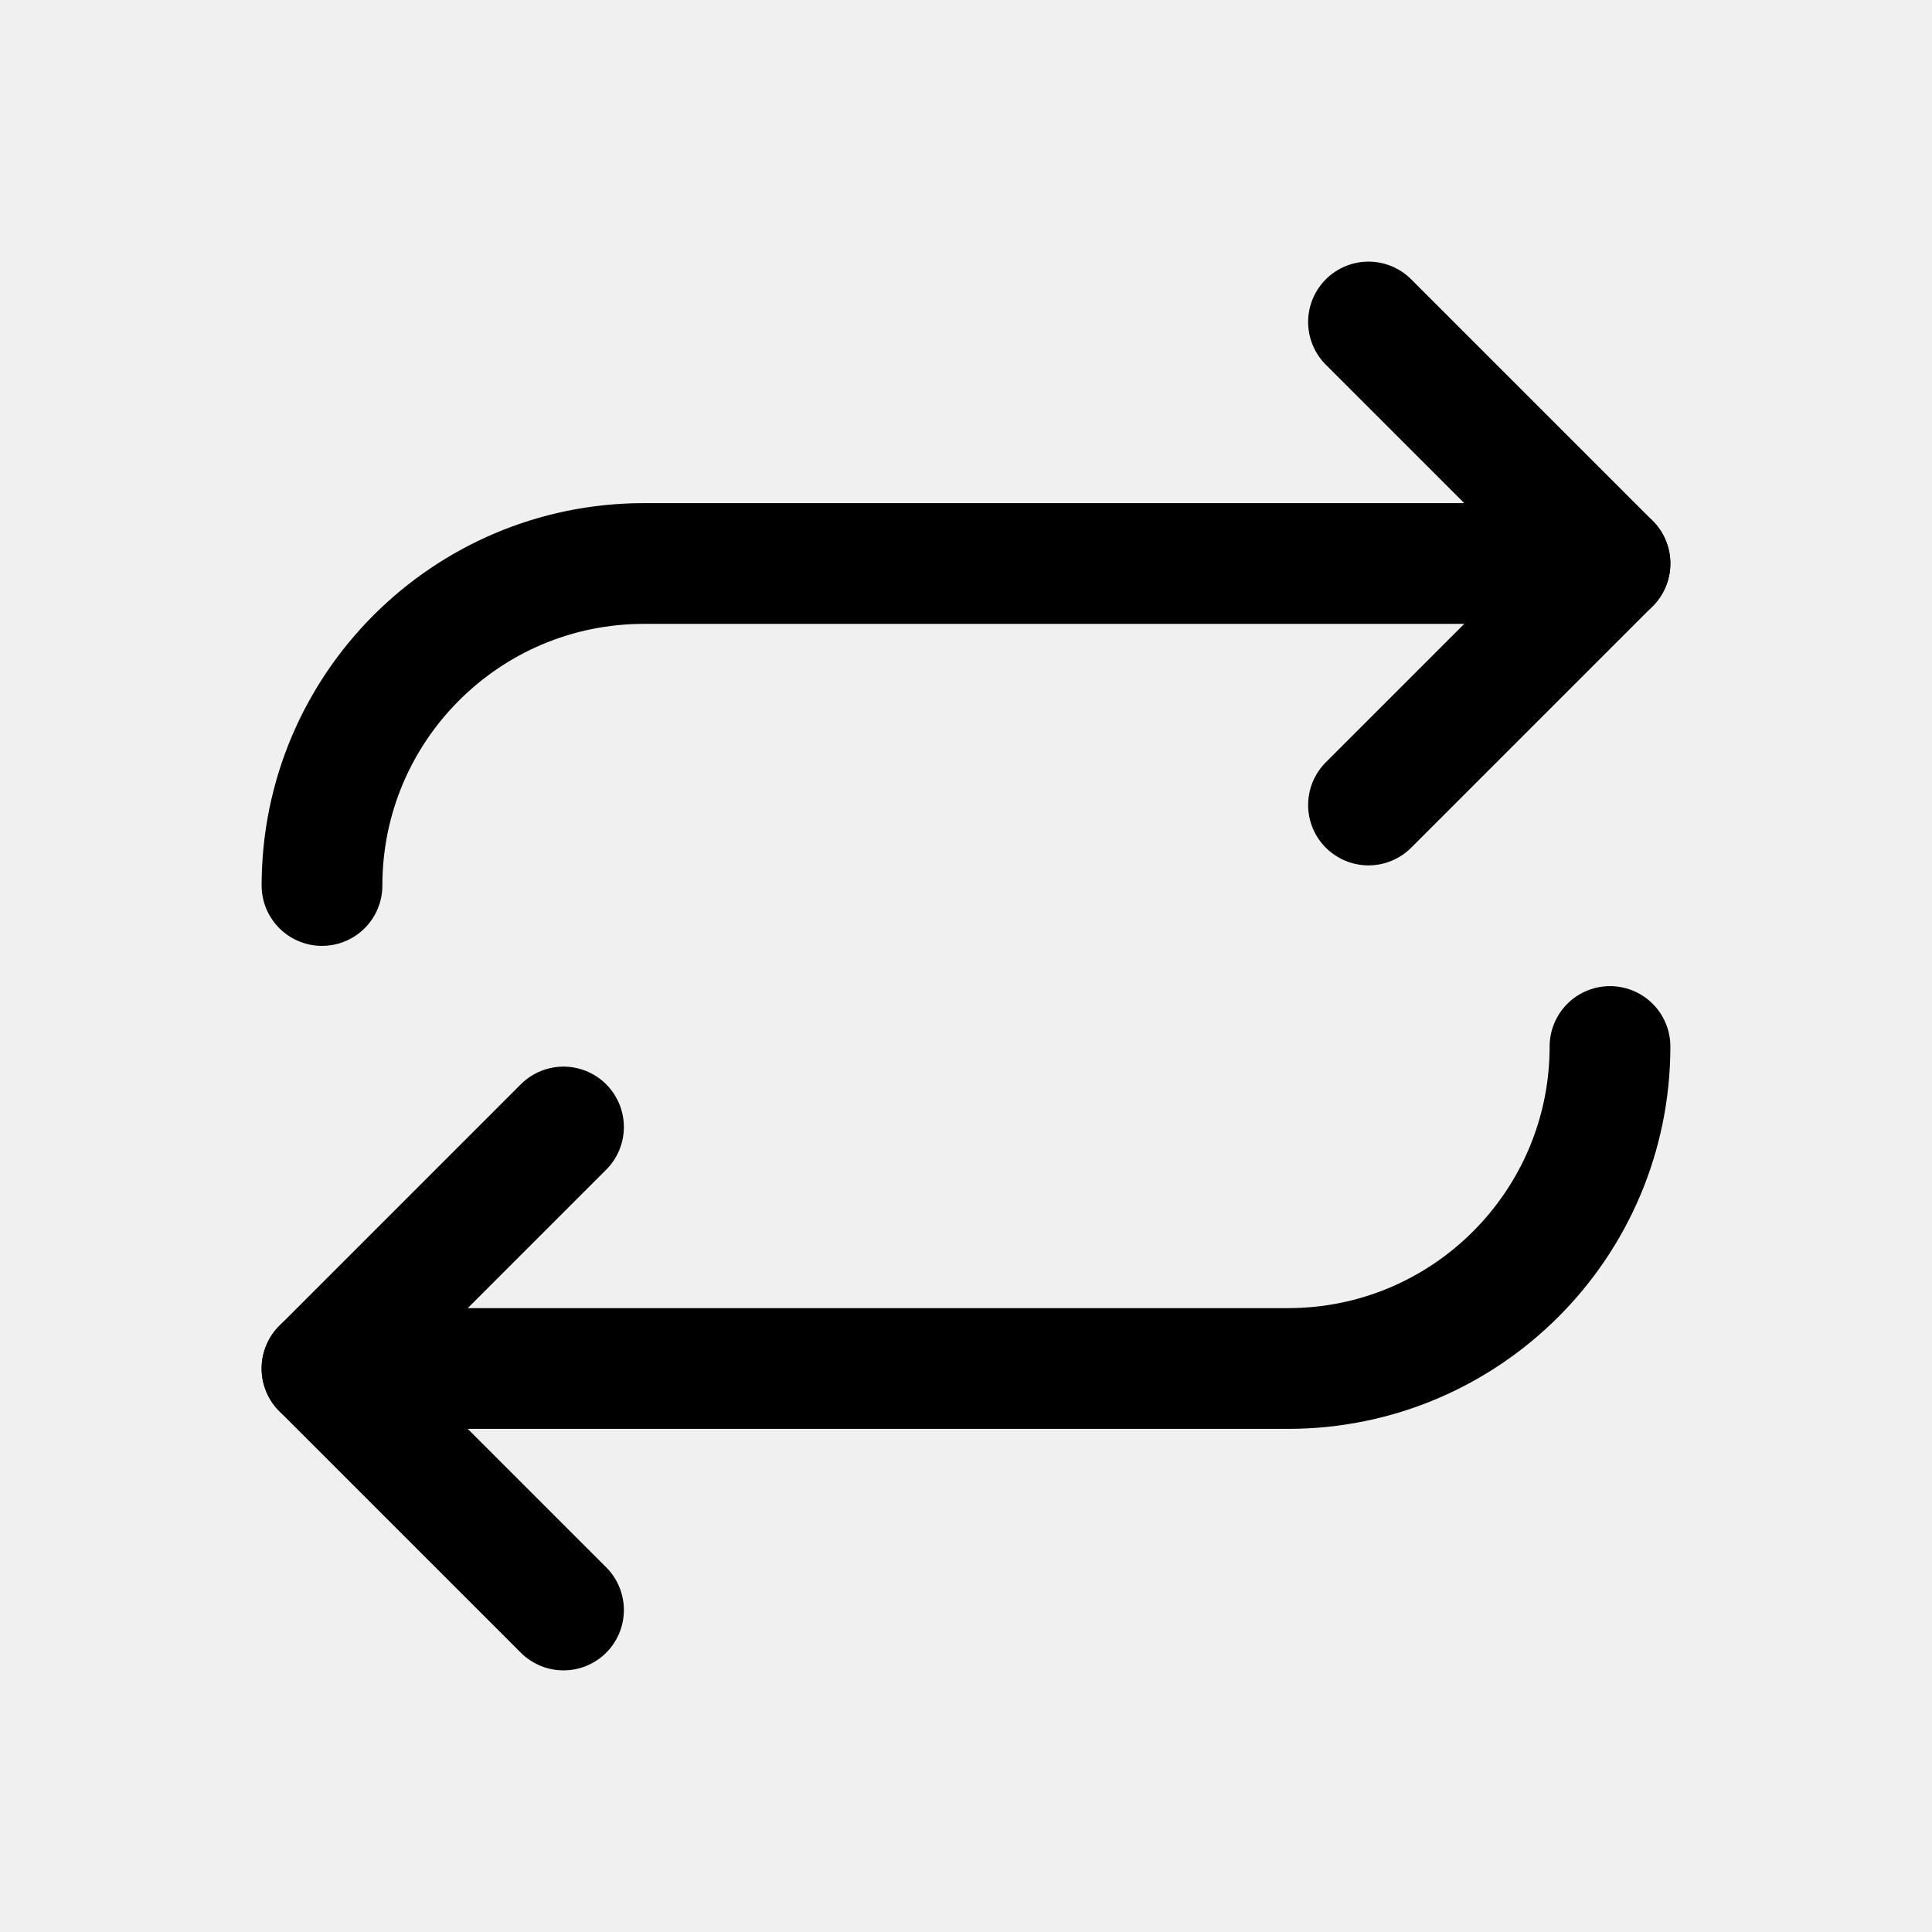
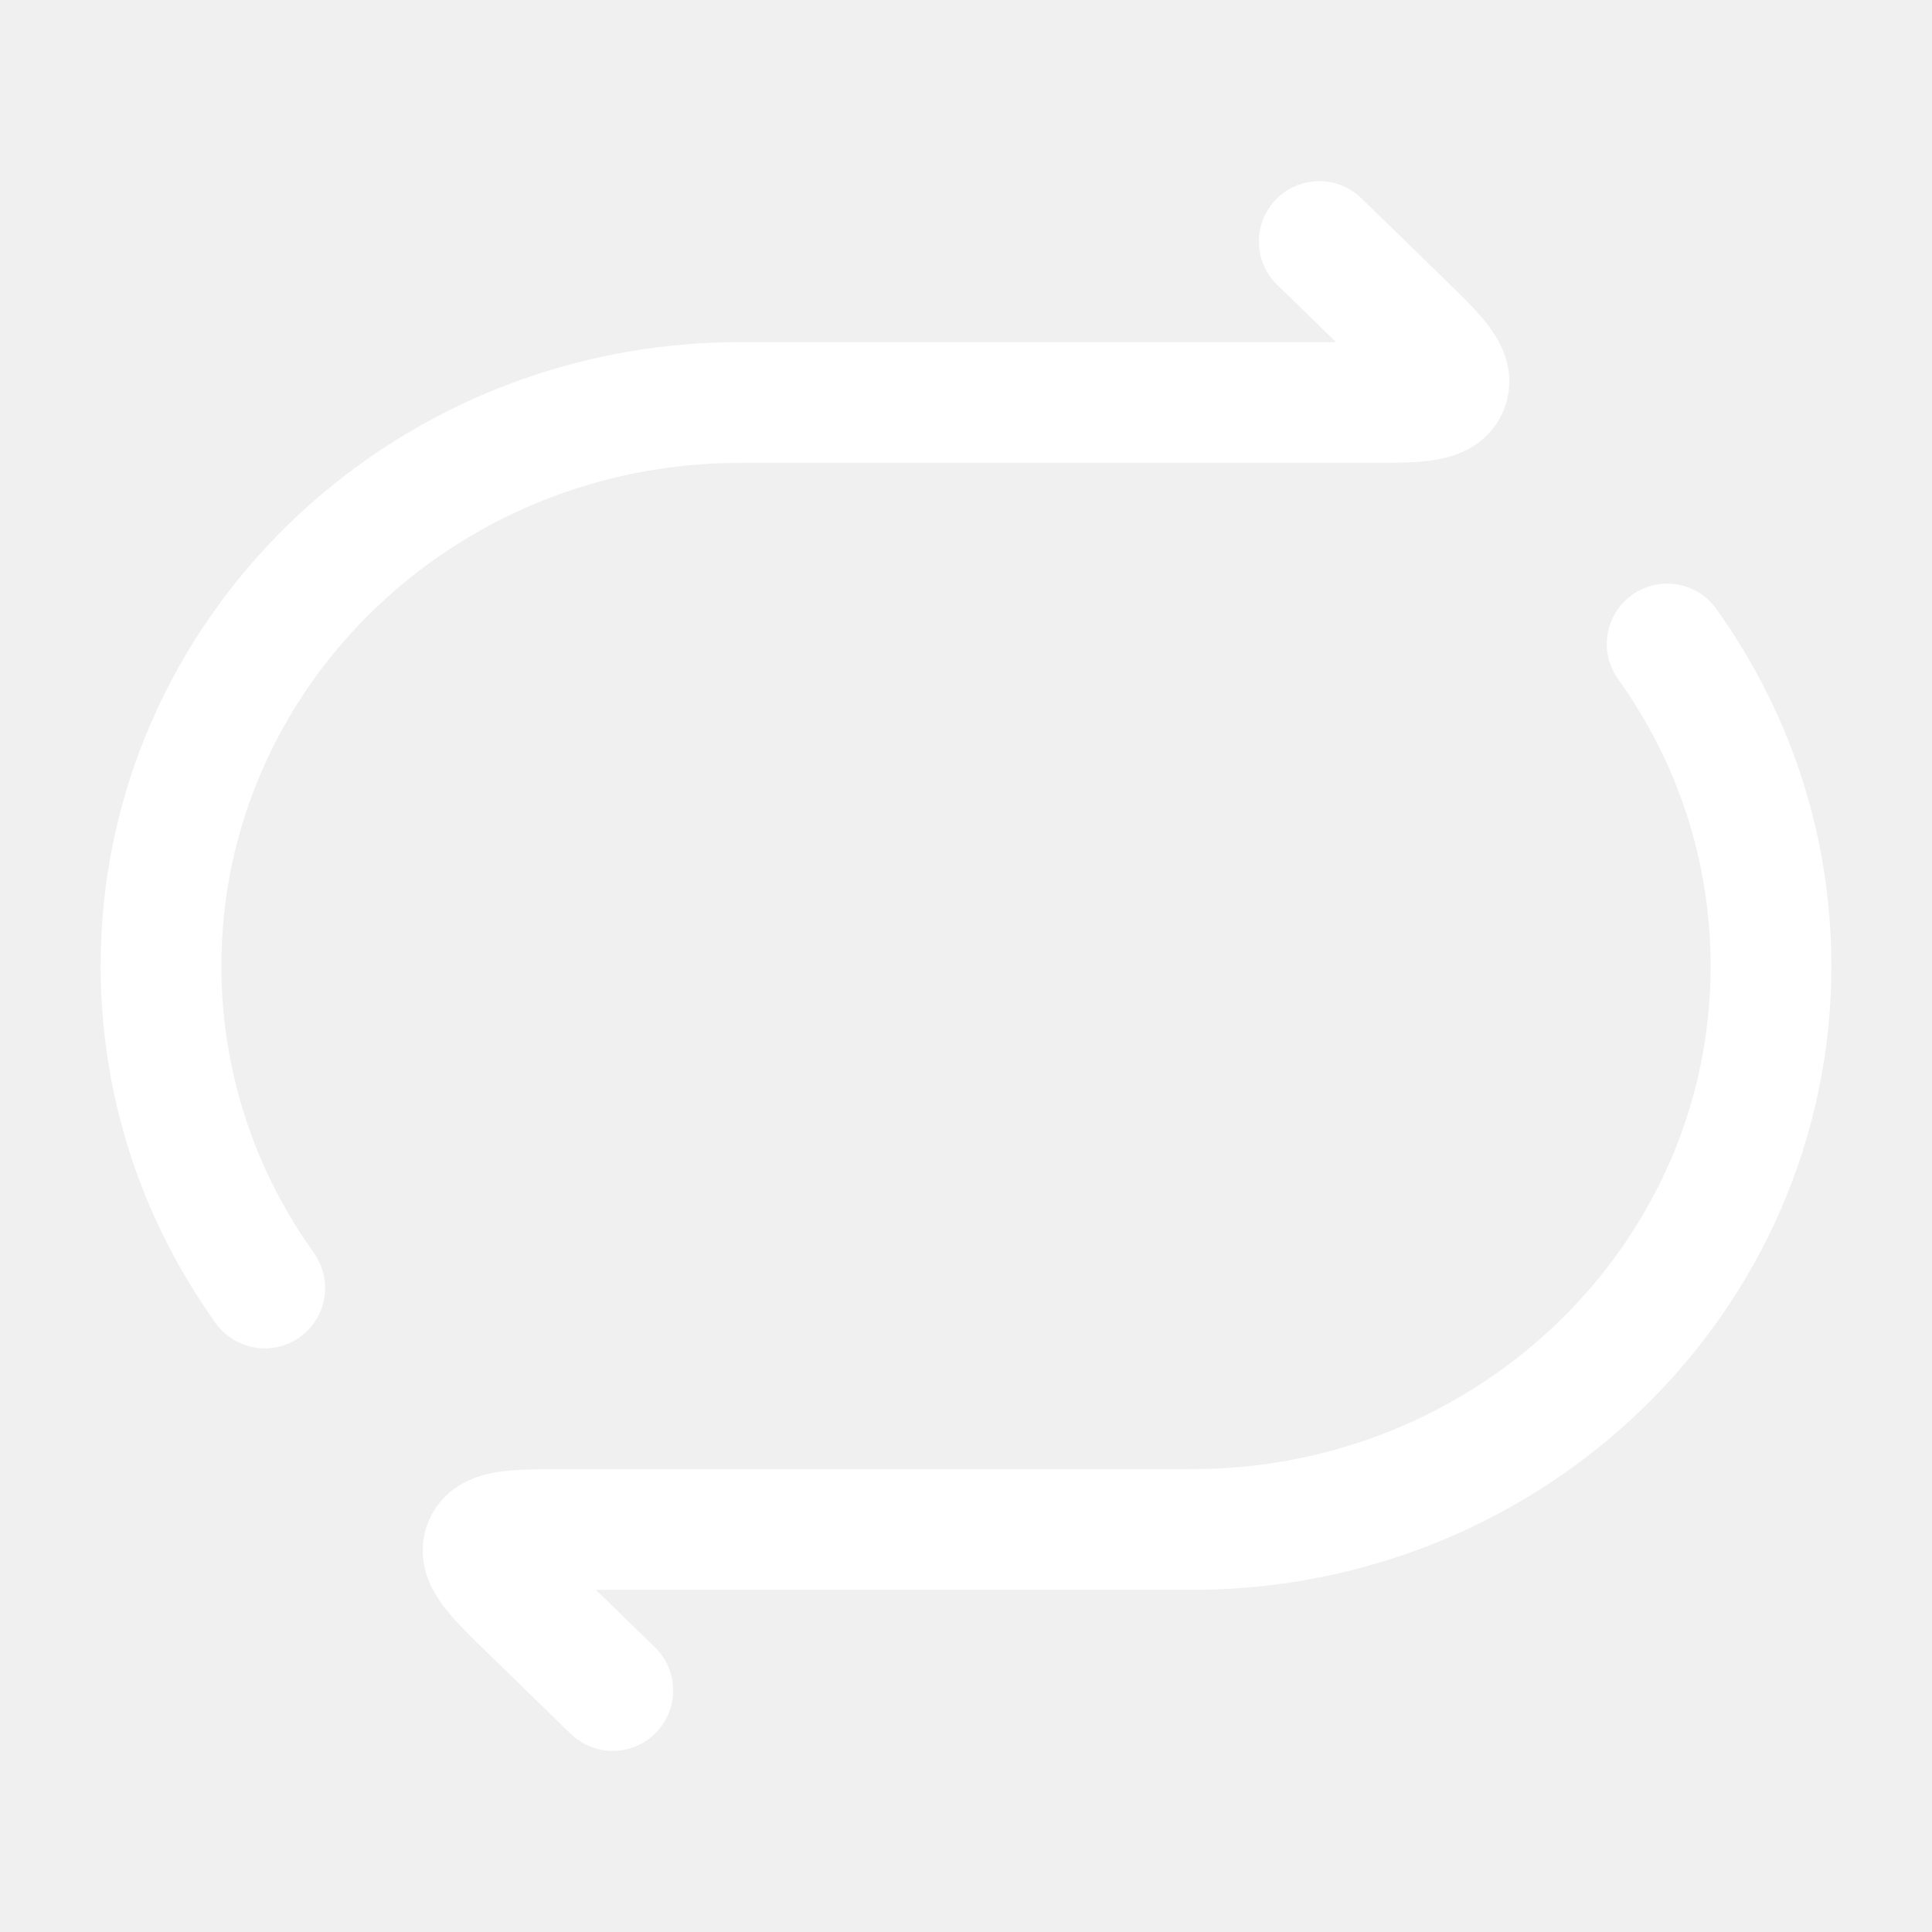
- <svg xmlns="http://www.w3.org/2000/svg" viewBox="0 0 24 24" fill="none" stroke="currentColor" stroke-width="1.5" stroke-linecap="round" stroke-linejoin="round">
-   <path d="M17 4 L20 7 L17 10" />
-   <path d="M20 7 H8 C5.791 7 4 8.791 4 11" />
-   <path d="M7 20 L4 17 L7 14" />
-   <path d="M4 17 H16 C18.209 17 20 15.209 20 13" />
+ <svg xmlns="http://www.w3.org/2000/svg" width="24" height="24" viewBox="0 0 24 24" fill="none">
+   <path d="M16.388 3L17.391 3.976C17.839 4.412 18.063 4.63 17.984 4.815C17.906 5 17.589 5 16.955 5H9.194C5.221 5 2 8.134 2 12C2 13.487 2.477 14.866 3.289 16" stroke="white" stroke-width="1.5" stroke-linecap="round" stroke-linejoin="round" />
+   <path d="M7.612 21L6.609 20.024C6.161 19.588 5.937 19.37 6.016 19.185C6.094 19 6.411 19 7.045 19H14.806C18.779 19 22 15.866 22 12C22 10.513 21.523 9.134 20.71 8" stroke="white" stroke-width="1.5" stroke-linecap="round" stroke-linejoin="round" />
</svg>
